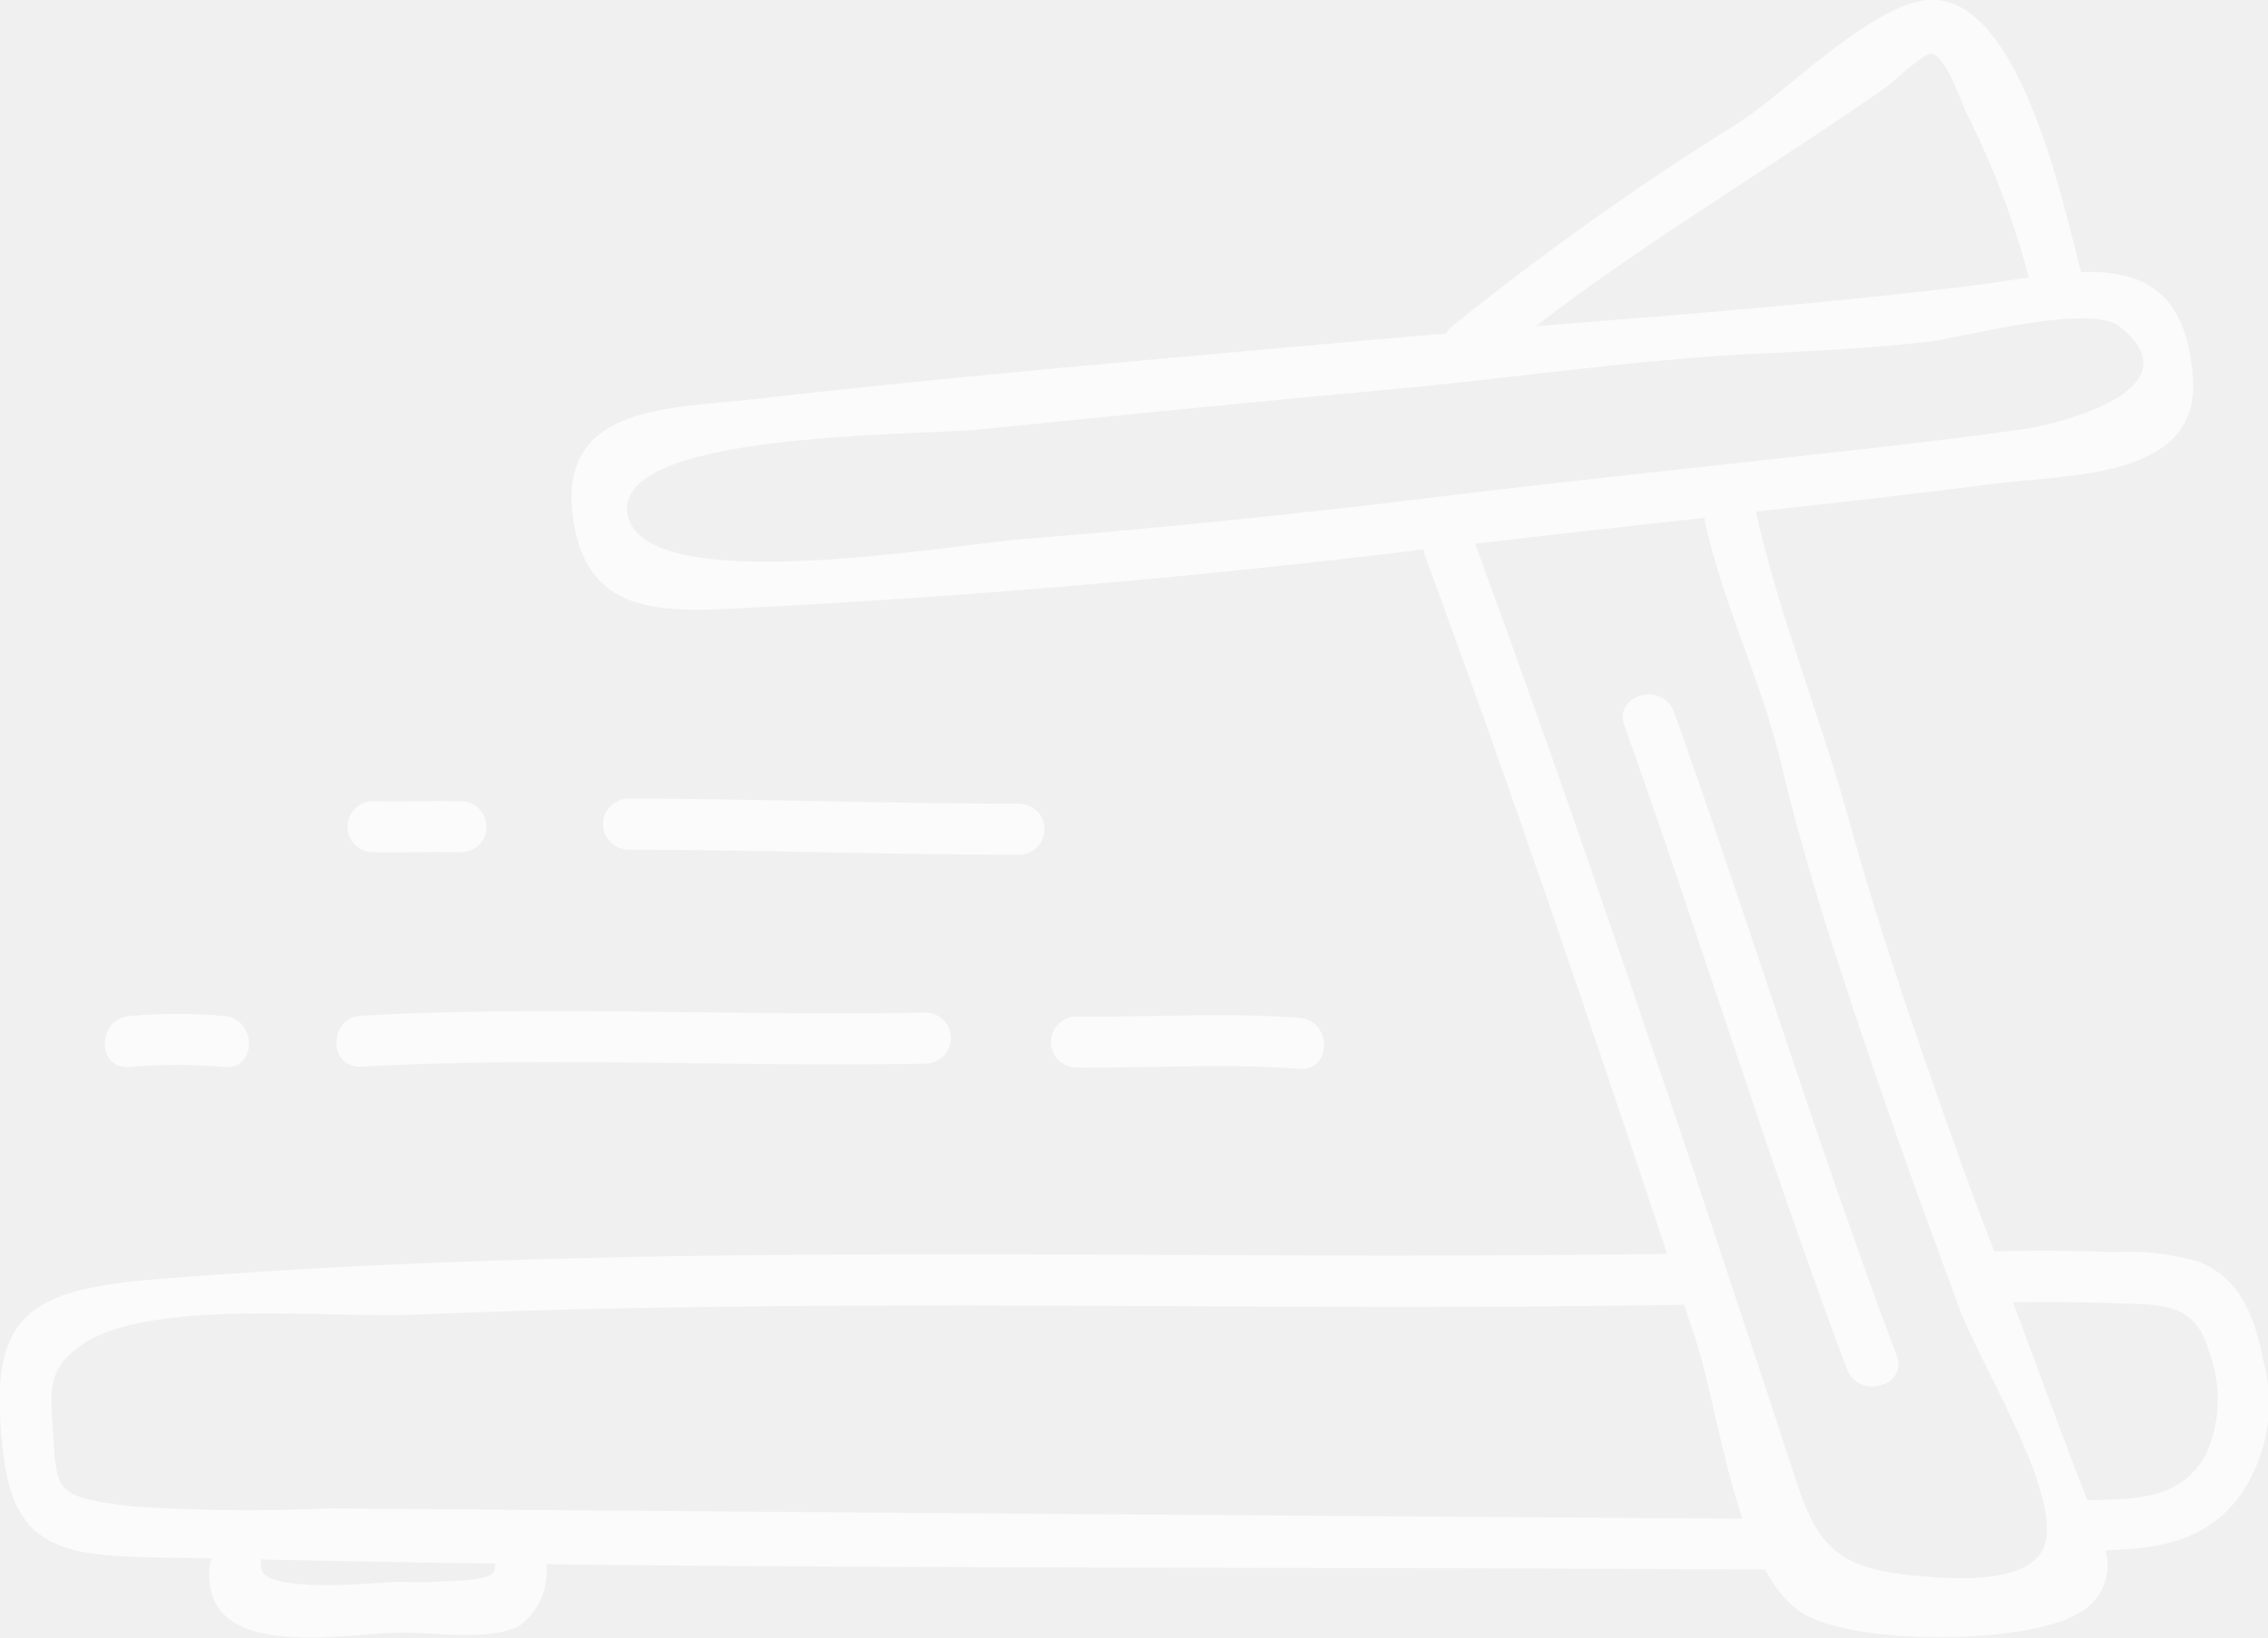
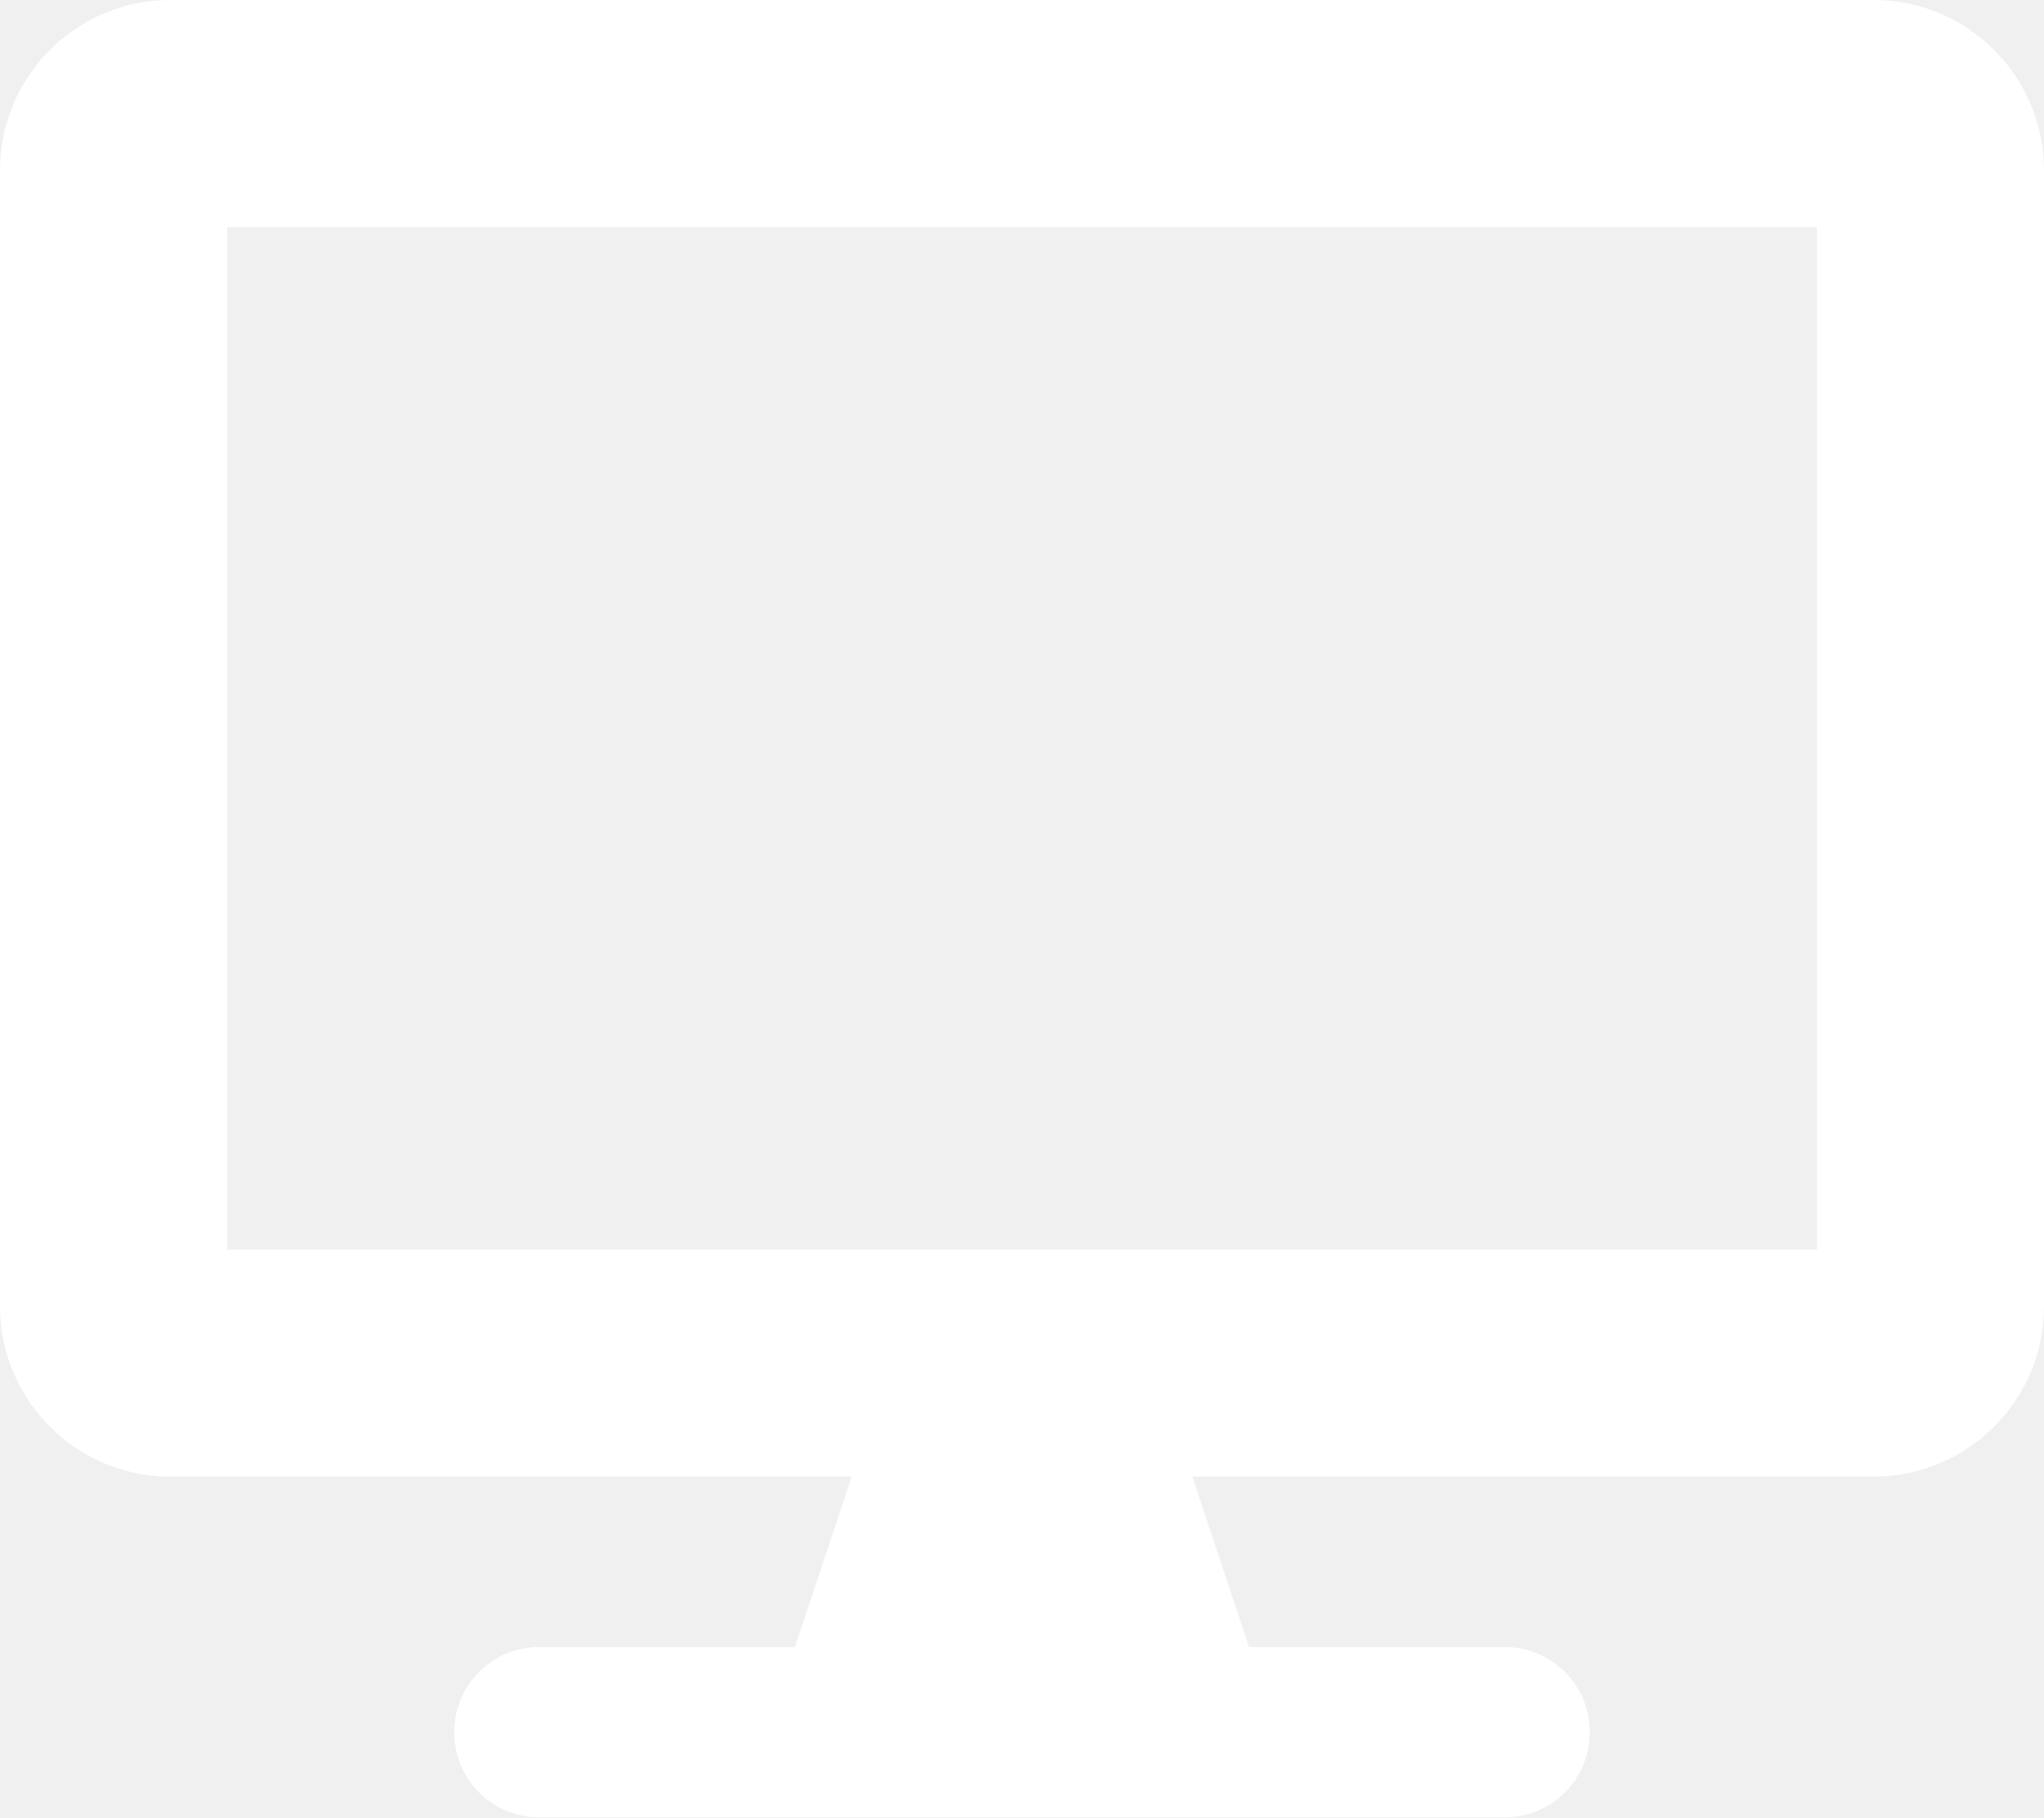
- <svg xmlns="http://www.w3.org/2000/svg" width="90.875" height="65.625" viewBox="0 0 90.875 65.625">
-   <defs>
-     <style>
-       .cls-1 {
-         fill: #fff;
-         fill-rule: evenodd;
-         opacity: 0.7;
-       }
-     </style>
-   </defs>
-   <path id="price-2-icon.svg" class="cls-1" d="M864.456,658.7c-0.316-1.635-.866-3.205-2.534-3.9a9.847,9.847,0,0,0-3.426-.4c-1.607-.054-3.206-0.082-4.811-0.021-0.379-1.035-.788-2.059-1.16-3.1-1.672-4.662-3.325-9.352-4.638-14.128-1.134-4.124-2.831-8.28-3.75-12.426,3.161-.348,6.321-0.7,9.474-1.109,3.038-.4,8.338-0.168,8.038-4.261-0.263-3.582-2.113-4.308-4.484-4.231-0.76-2.941-2.53-11.285-6.206-10.9-2.227.229-5.662,3.722-7.49,4.9a115.338,115.338,0,0,0-11.511,8.176,0.993,0.993,0,0,0-.228.288c-1.021.085-2.046,0.167-3.065,0.258-8.2.744-16.436,1.428-24.616,2.363-3.391.387-7.8,0.227-7.335,4.546s3.792,3.991,7.28,3.811q13.459-.69,26.838-2.326a0.932,0.932,0,0,0,.033.22c3.422,9.269,6.6,18.632,9.711,28.008-20.1.311-40.249-.586-60.315,1-5.428.428-7.065,1.383-6.326,7.169,0.462,3.61,2.373,3.915,5.917,4,0.809,0.02,1.618.024,2.426,0.043a1.042,1.042,0,0,0-.091.294c-0.4,3.843,5.138,2.743,7.52,2.676,1.354-.038,3.666.372,4.889-0.269a2.728,2.728,0,0,0,1.082-2.468c16.275,0.186,32.562.108,48.83,0.21a4.979,4.979,0,0,0,1.3,1.625c2.054,1.5,9.265,1.343,11.177.169a2.182,2.182,0,0,0,1.162-2.56c2.031-.082,3.862-0.292,5.277-2.045A6.452,6.452,0,0,0,864.456,658.7Zm-15.008-51.054c0.227-.16,1.414-1.338,1.747-1.266,0.59,0.125,1.143,1.932,1.461,2.544a32.842,32.842,0,0,1,2.413,6.416c-0.769.109-1.559,0.239-2.341,0.334-5.763.707-11.6,1.153-17.413,1.62C839.843,613.816,844.767,610.93,849.448,607.648Zm-50.5,17.272c-0.822-3.424,11.513-3.222,14.175-3.494,5.484-.557,10.965-1.107,16.456-1.605,4.88-.445,9.724-1.194,14.624-1.424,2.277-.106,4.534-0.222,6.8-0.473,1.316-.145,6.5-1.581,7.717-0.61,3.115,2.485-2.359,3.888-3.835,4.1-2.727.39-5.468,0.7-8.205,1-5.044.567-10.091,1.084-15.128,1.7q-8.4,1.039-16.834,1.715C811.821,626.063,799.74,628.206,798.952,624.92Zm-6.261,42.609a24.542,24.542,0,0,1-2.984.086c-0.678.019-5.576,0.549-5.454-.632a0.947,0.947,0,0,0-.027-0.261c3.134,0.065,6.268.126,9.4,0.165C793.611,667.36,793.406,667.415,792.691,667.529Zm-5.637-2.857a71.614,71.614,0,0,1-8-.08c-3.055-.38-2.984-0.578-3.139-2.854-0.127-1.858-.241-2.71,1.251-3.684,2.727-1.782,9.842-1,13.152-1.139,16.971-.722,33.963-0.116,50.943-0.4,0.154,0.466.315,0.93,0.469,1.4,0.562,1.7,1.028,4.685,1.874,7.171Q815.329,664.9,787.054,664.672Zm63.428,2.695c-3.1-.293-3.89-1.2-4.777-3.942-0.892-2.763-1.814-5.517-2.732-8.27a0.818,0.818,0,0,0-.036-0.109c-0.414-1.245-.816-2.494-1.234-3.738-2.843-8.462-5.723-16.917-8.814-25.293,3.066-.365,6.134-0.7,9.2-1.04a0.982,0.982,0,0,0,0,.108c0.722,3.352,2.3,6.48,3.088,9.836,0.8,3.426,1.88,6.787,2.992,10.125,1.209,3.628,2.5,7.226,3.829,10.812a0,0,0,0,0,0,0c0.093,0.253.183,0.507,0.276,0.76,0.815,2.195,3.766,6.878,3.511,9.185C855.58,667.727,852.348,667.544,850.482,667.367Zm11.634-4.746c-1.063,1.756-2.875,1.671-4.683,1.727-0.062-.151-0.125-0.3-0.185-0.453-0.969-2.48-1.875-4.985-2.8-7.481,1.35-.026,2.7-0.008,4.051.039,1.824,0.062,3.231-.071,3.779,1.892A5.378,5.378,0,0,1,862.116,662.621ZM840.857,632.75c-0.44-1.233-2.437-.7-1.992.543,3.06,8.572,5.72,17.278,8.921,25.8,0.46,1.223,2.458.694,1.993-.542C846.577,650.029,843.917,641.322,840.857,632.75Zm-26.242,5.725a1.022,1.022,0,0,0,0-2.044c-5.217,0-10.431-.2-15.648-0.205a1.023,1.023,0,0,0,0,2.046C804.184,638.281,809.4,638.478,814.615,638.475Zm-25.933-.1c1.191,0.02,2.382-.019,3.573,0a1.022,1.022,0,0,0,0-2.044c-1.191-.019-2.382.021-3.573,0A1.022,1.022,0,0,0,788.682,638.373Zm-0.427,8.594c7.5-.417,15.114.028,22.637-0.123a1.023,1.023,0,0,0,0-2.045c-7.523.153-15.136-.293-22.637,0.125C786.933,645,786.924,647.041,788.255,646.967Zm37.588,0.088c1.326,0.1,1.319-1.943,0-2.044-2.983-.227-5.974-0.017-8.961-0.055a1.023,1.023,0,0,0,0,2.045C819.869,647.038,822.86,646.829,825.843,647.055Zm-46.873-.074a21.592,21.592,0,0,1,3.8,0c1.324,0.116,1.316-1.927,0-2.045a21.592,21.592,0,0,0-3.8,0C777.656,645.053,777.644,647.1,778.97,646.981Z" transform="translate(-773.781 -604.219)" />
+ <svg xmlns="http://www.w3.org/2000/svg" aria-hidden="true" focusable="false" data-prefix="fas" data-icon="desktop" class="svg-inline--fa fa-desktop fa-w-18" role="img" viewBox="0 0 576 512">
+   <path fill="#FFFFFF" d="M528 0H48C21.5 0 0 21.5 0 48v320c0 26.5 21.5 48 48 48h192l-16 48h-72c-13.3 0-24 10.7-24 24s10.7 24 24 24h272c13.3 0 24-10.7 24-24s-10.7-24-24-24h-72l-16-48h192c26.5 0 48-21.5 48-48V48c0-26.5-21.5-48-48-48zm-16 352H64V64h448v288z" />
</svg>
